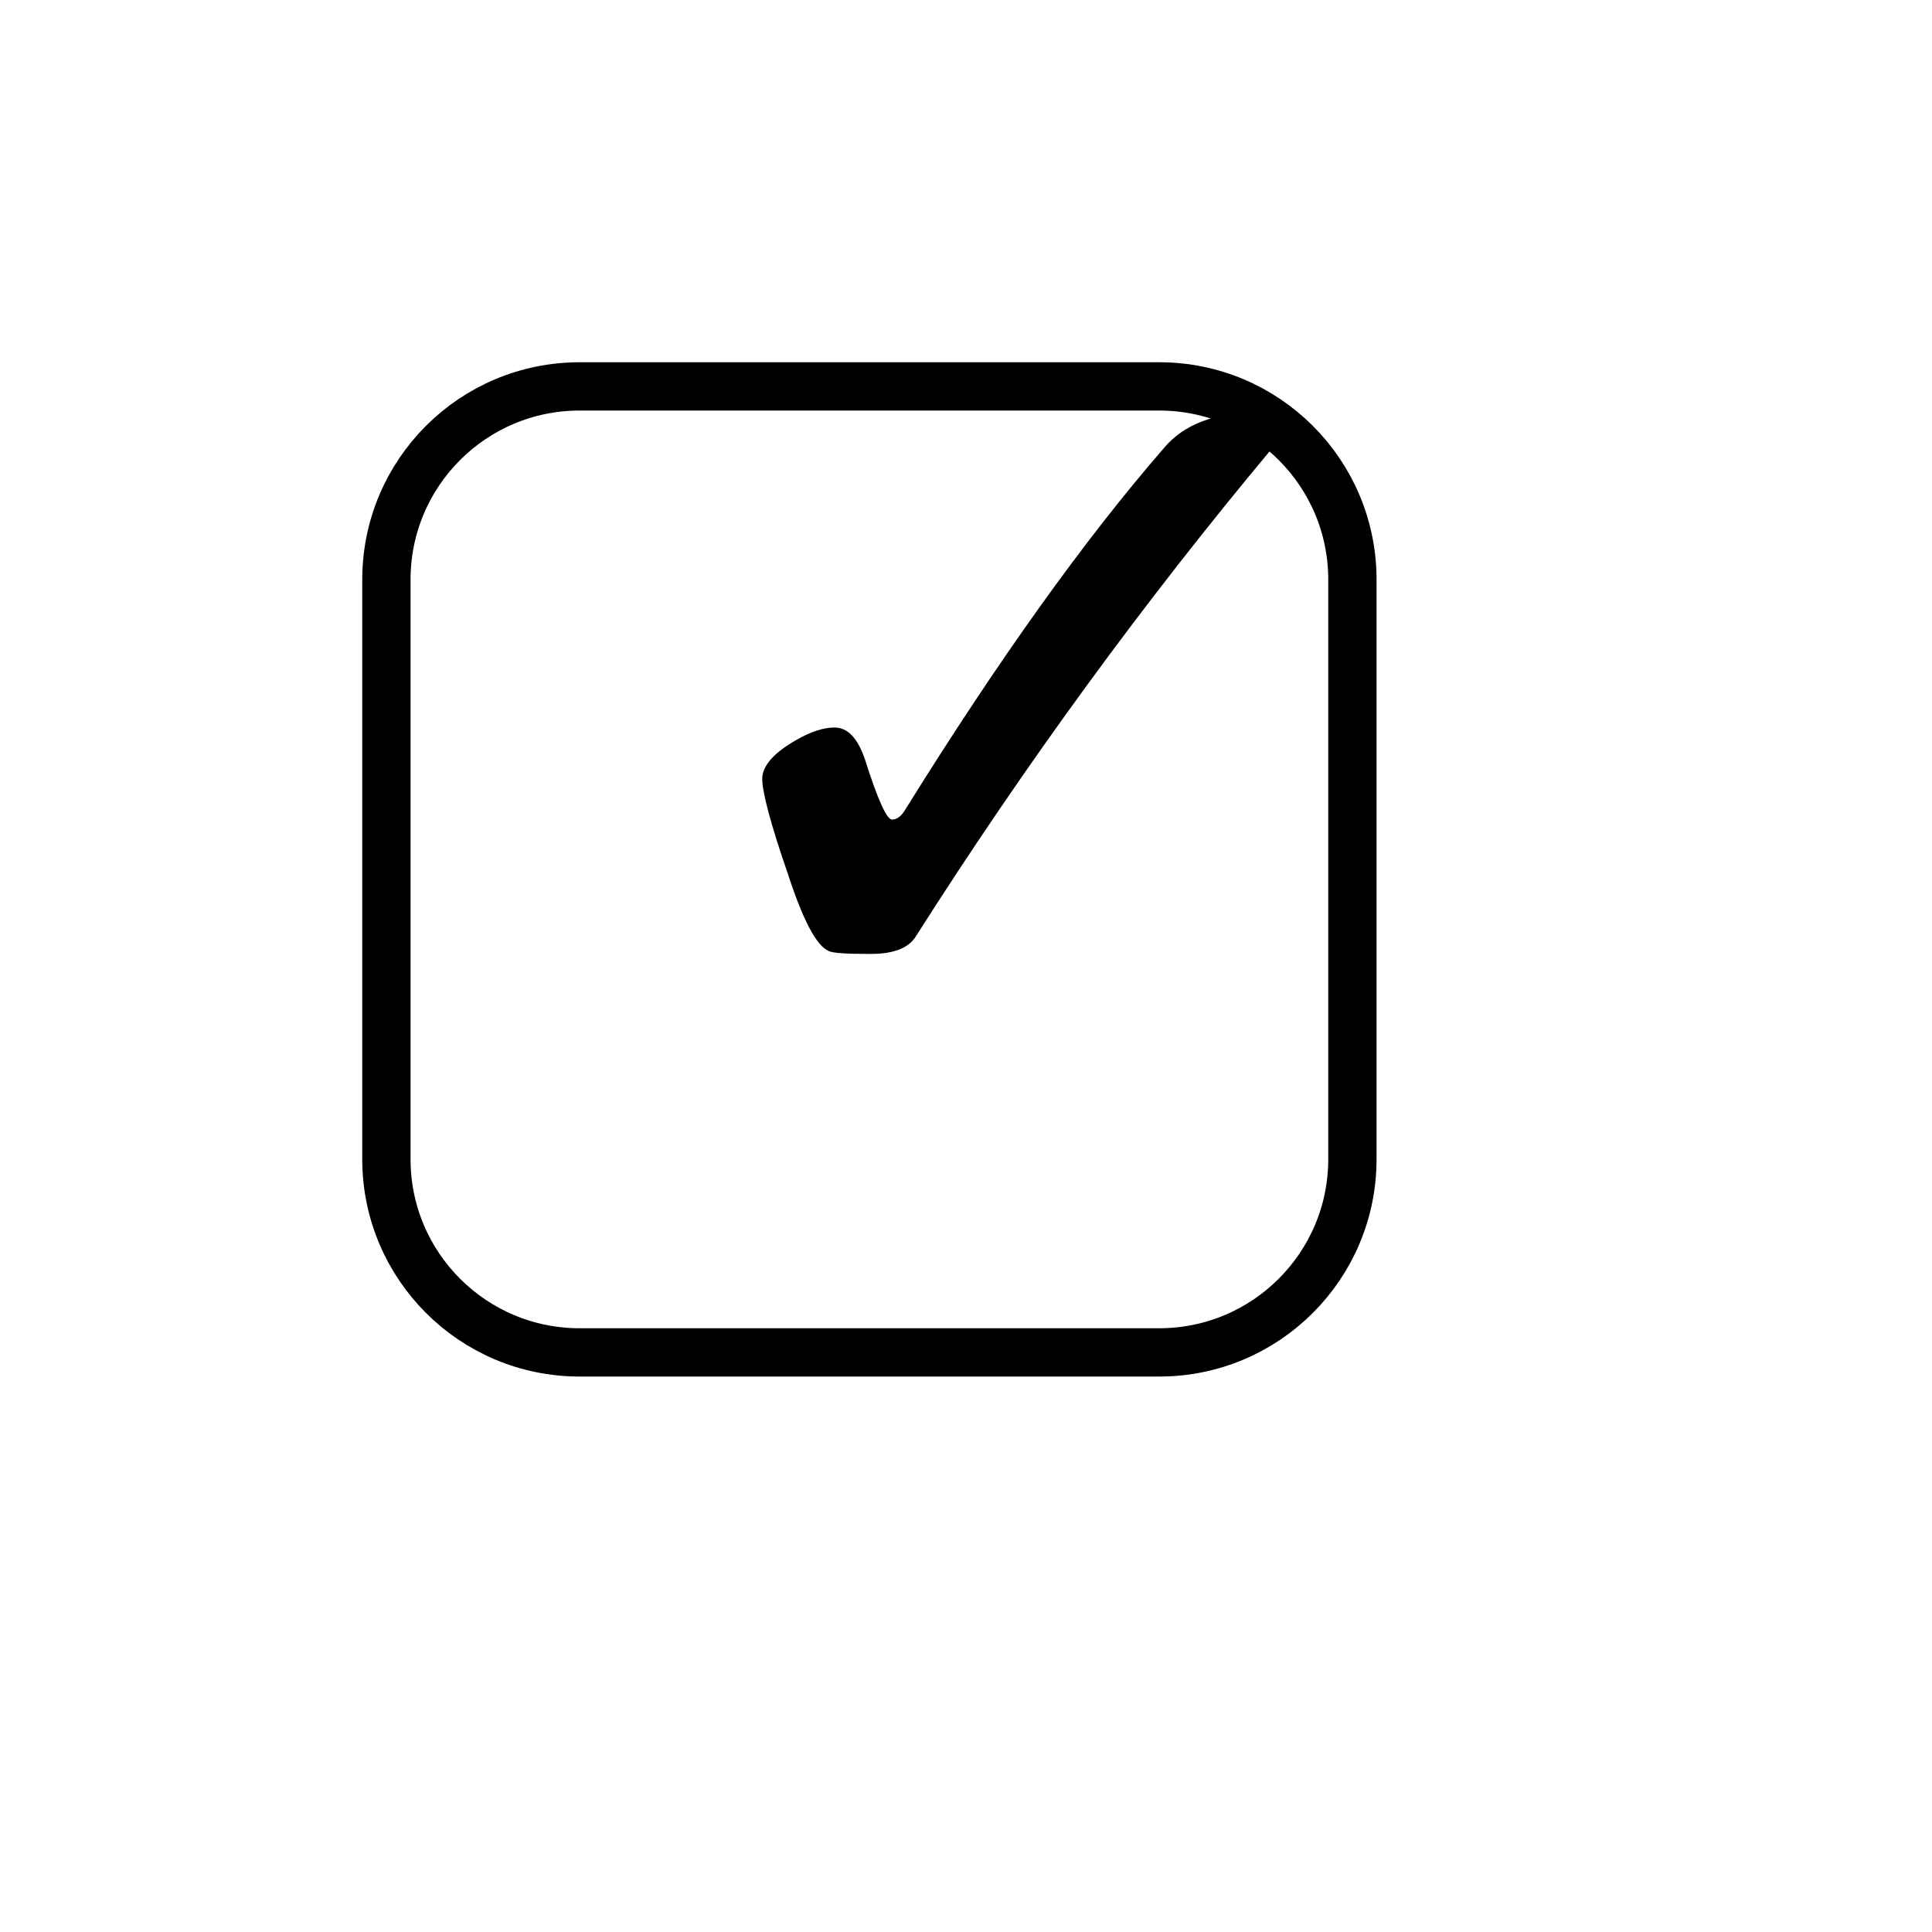
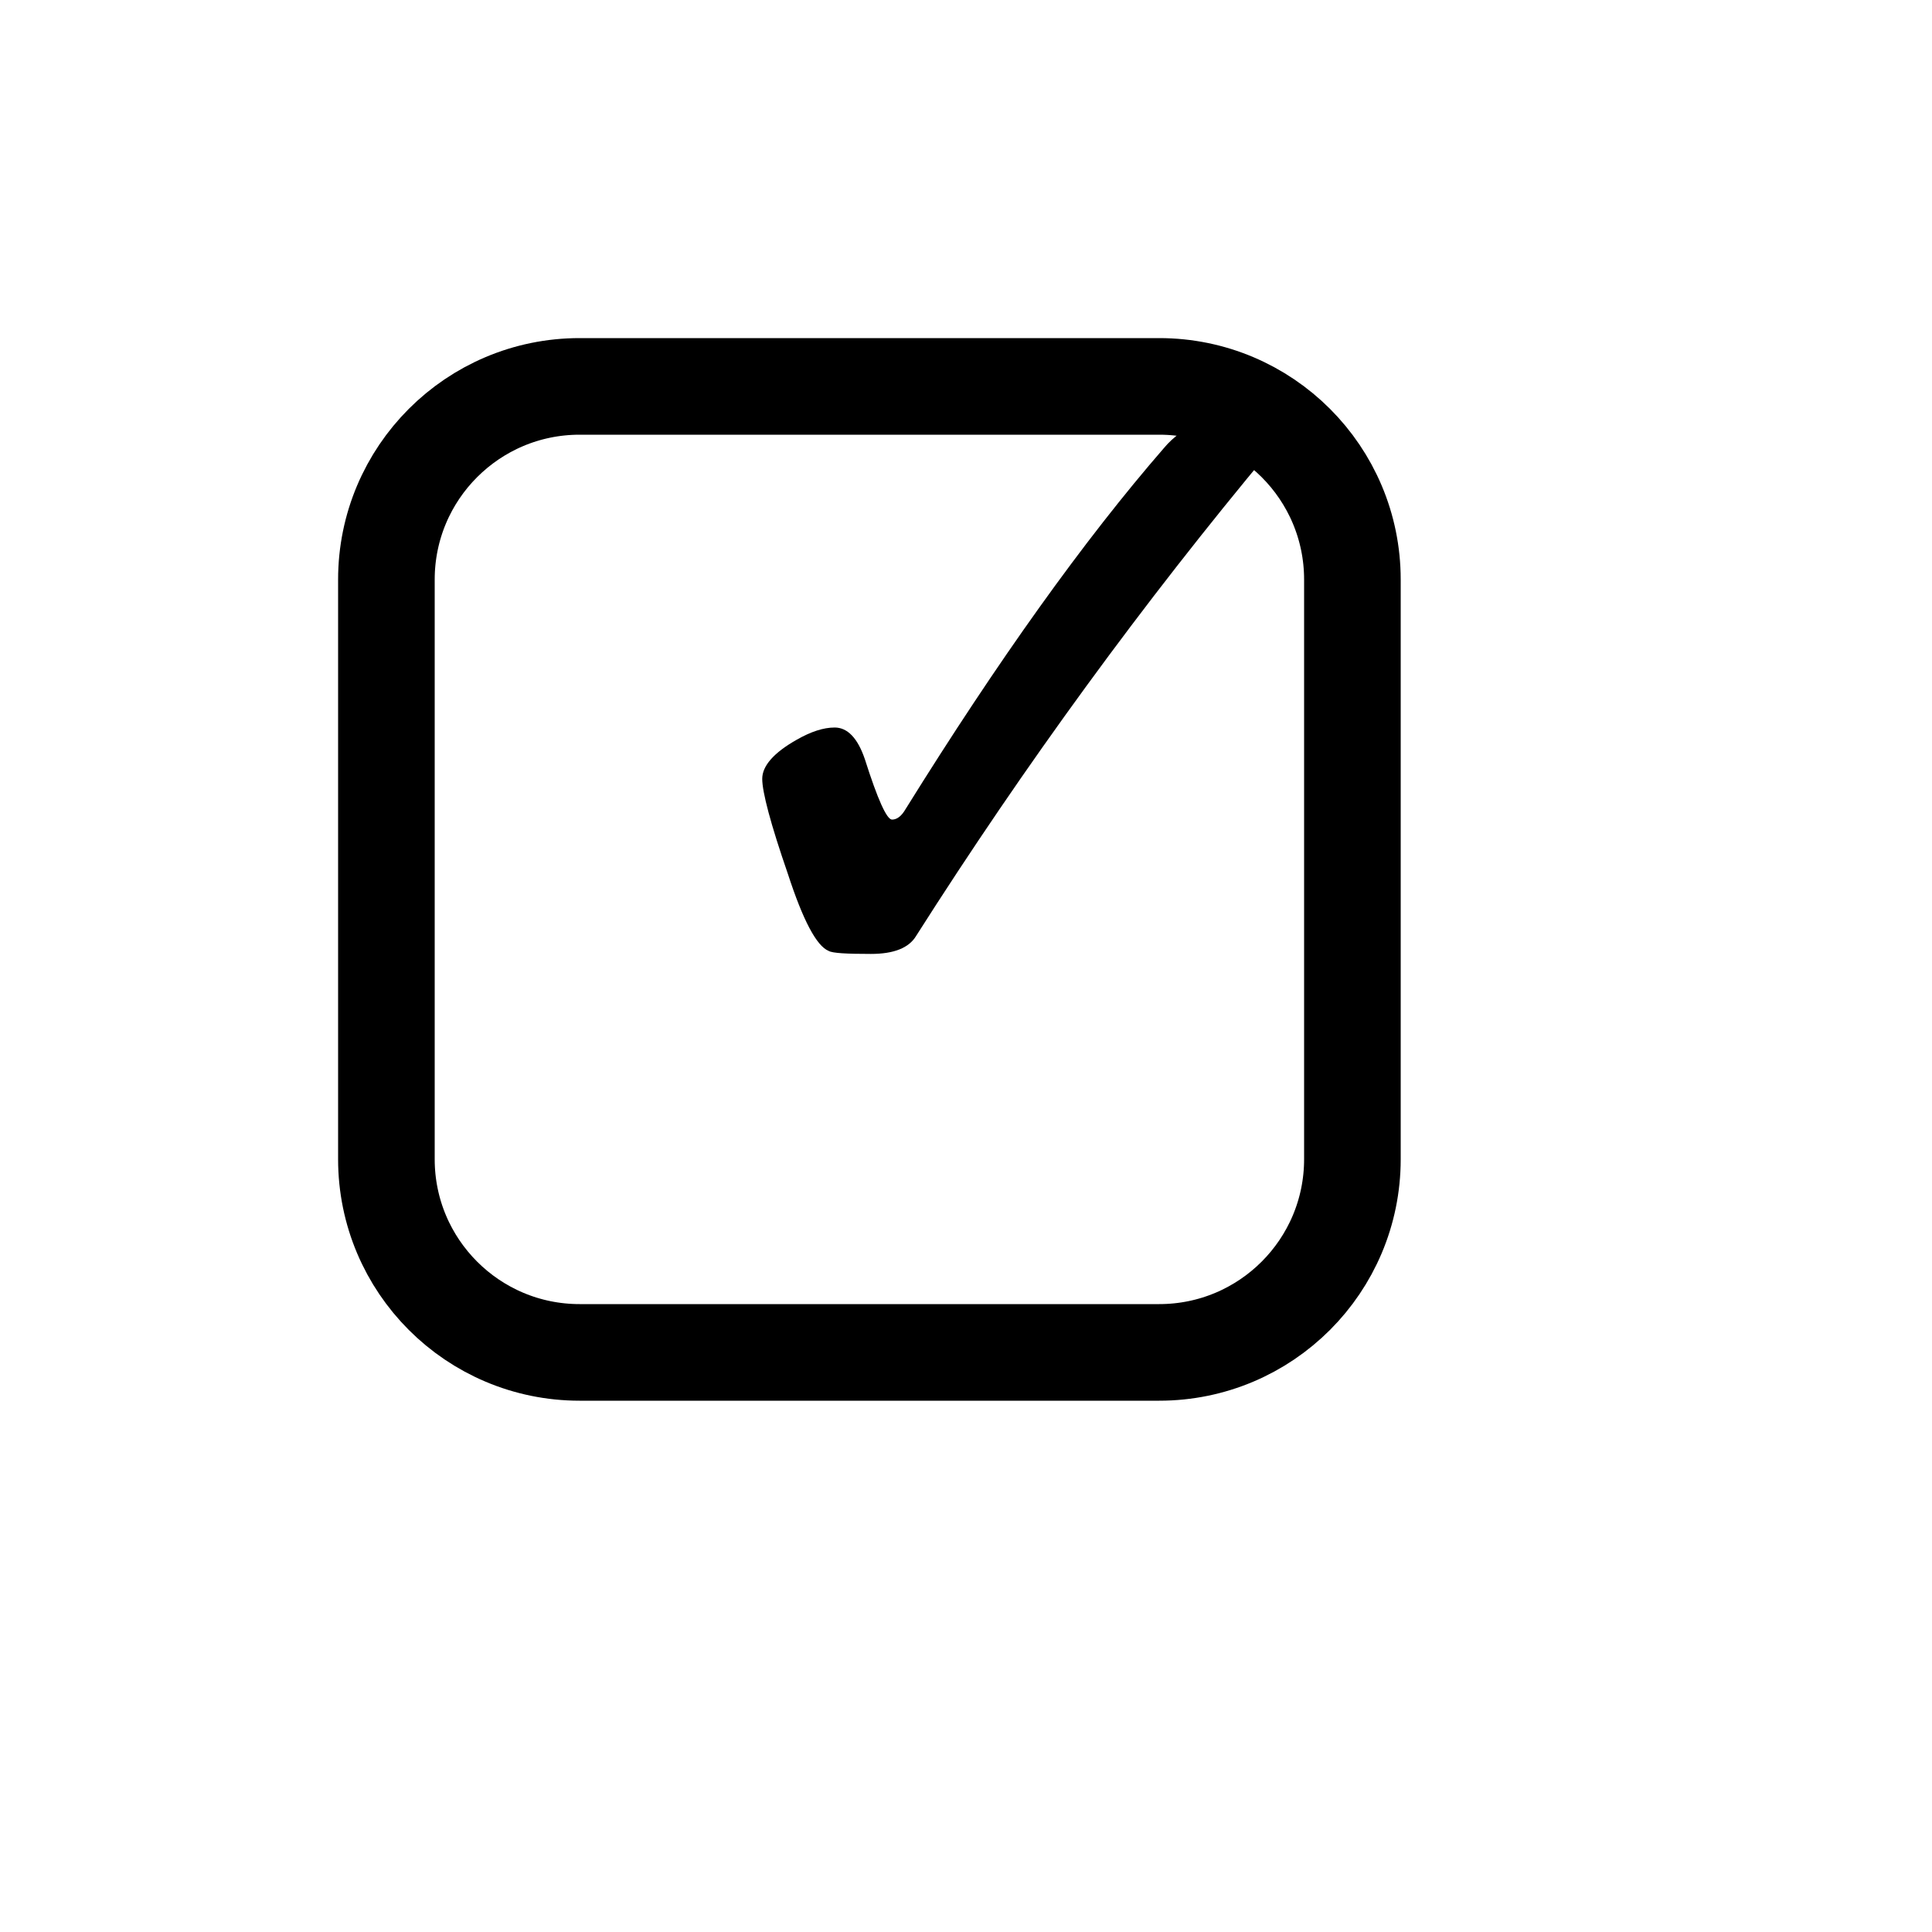
<svg xmlns="http://www.w3.org/2000/svg" version="1.1" baseProfile="full" width="18" height="18" viewBox="0 1 20 20">
  <text x="7" y="12" fill="rgb(0,0,0)" style="font-family:monospace;font-size:12px;line-height:12px;">✓</text>
-   <rect x="4" y="5" rx="2" ry="2" width="10" height="10" style="stroke:rgb(0,0,0);stroke-width:0.5;fill:transparent;" />
+   <rect x="4" y="5" rx="2" ry="2" width="10" height="10" style="stroke:rgb(0,0,0);stroke-width:1;fill:transparent;" />
</svg>
